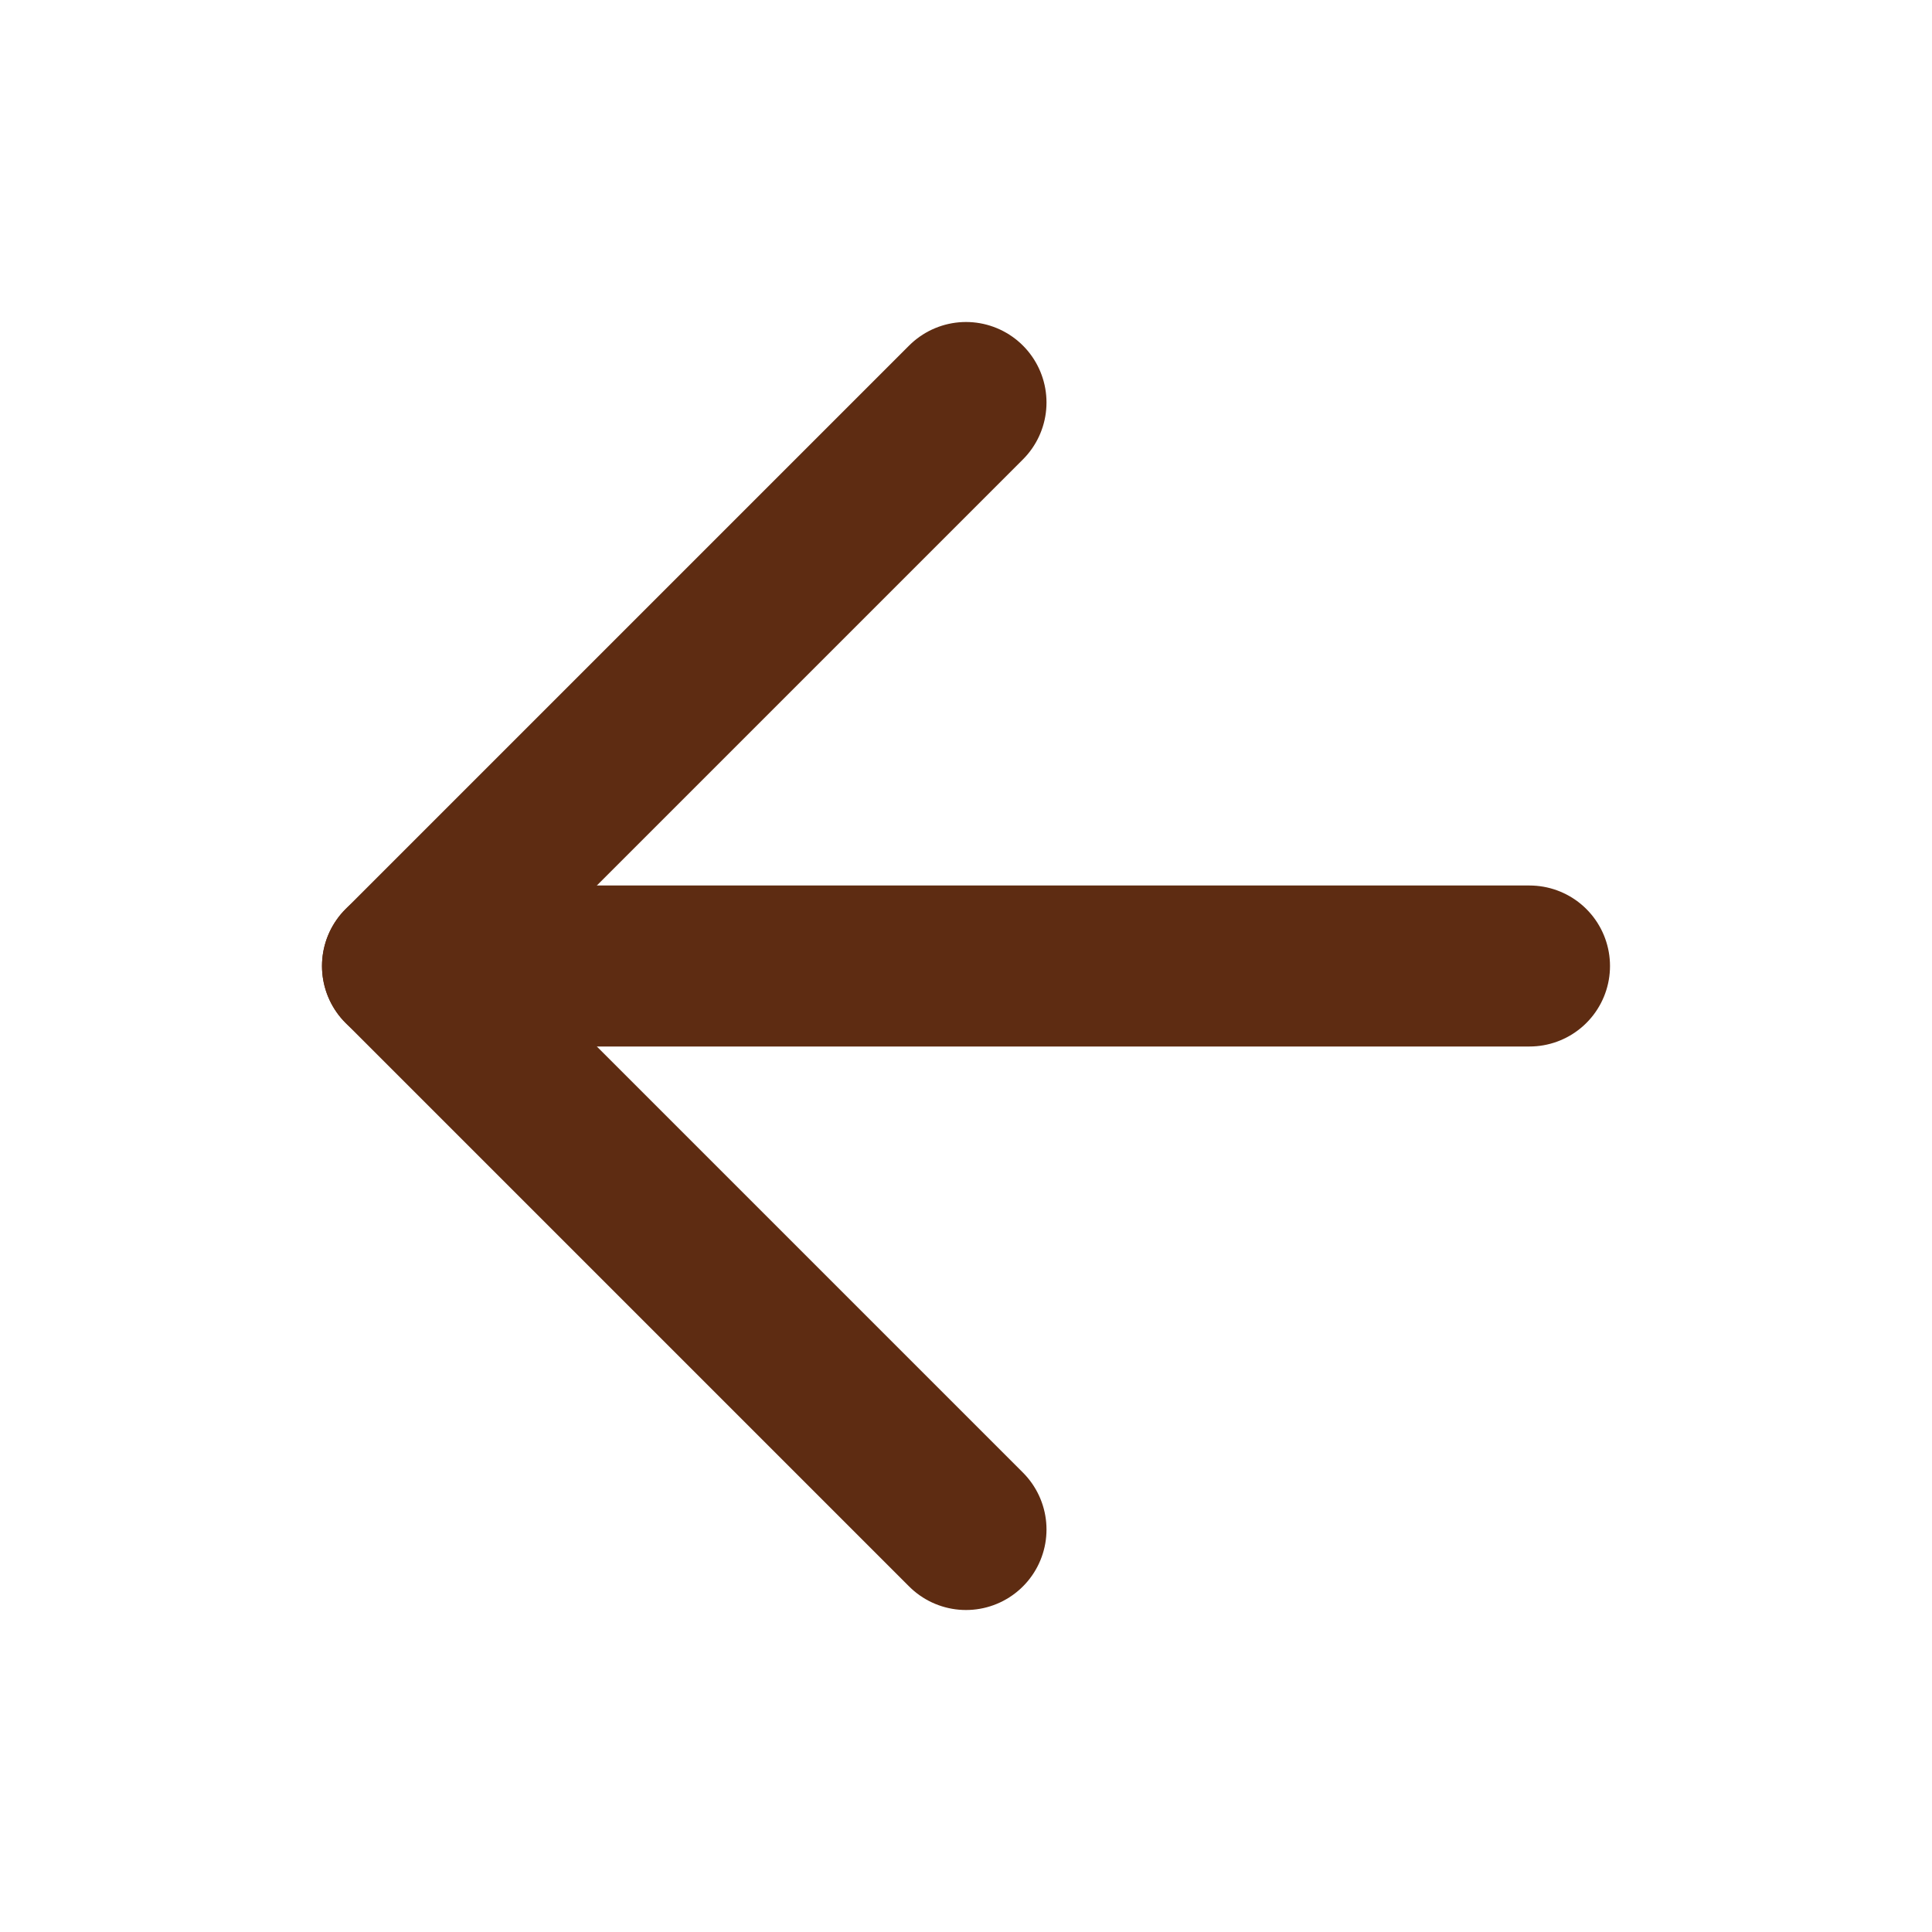
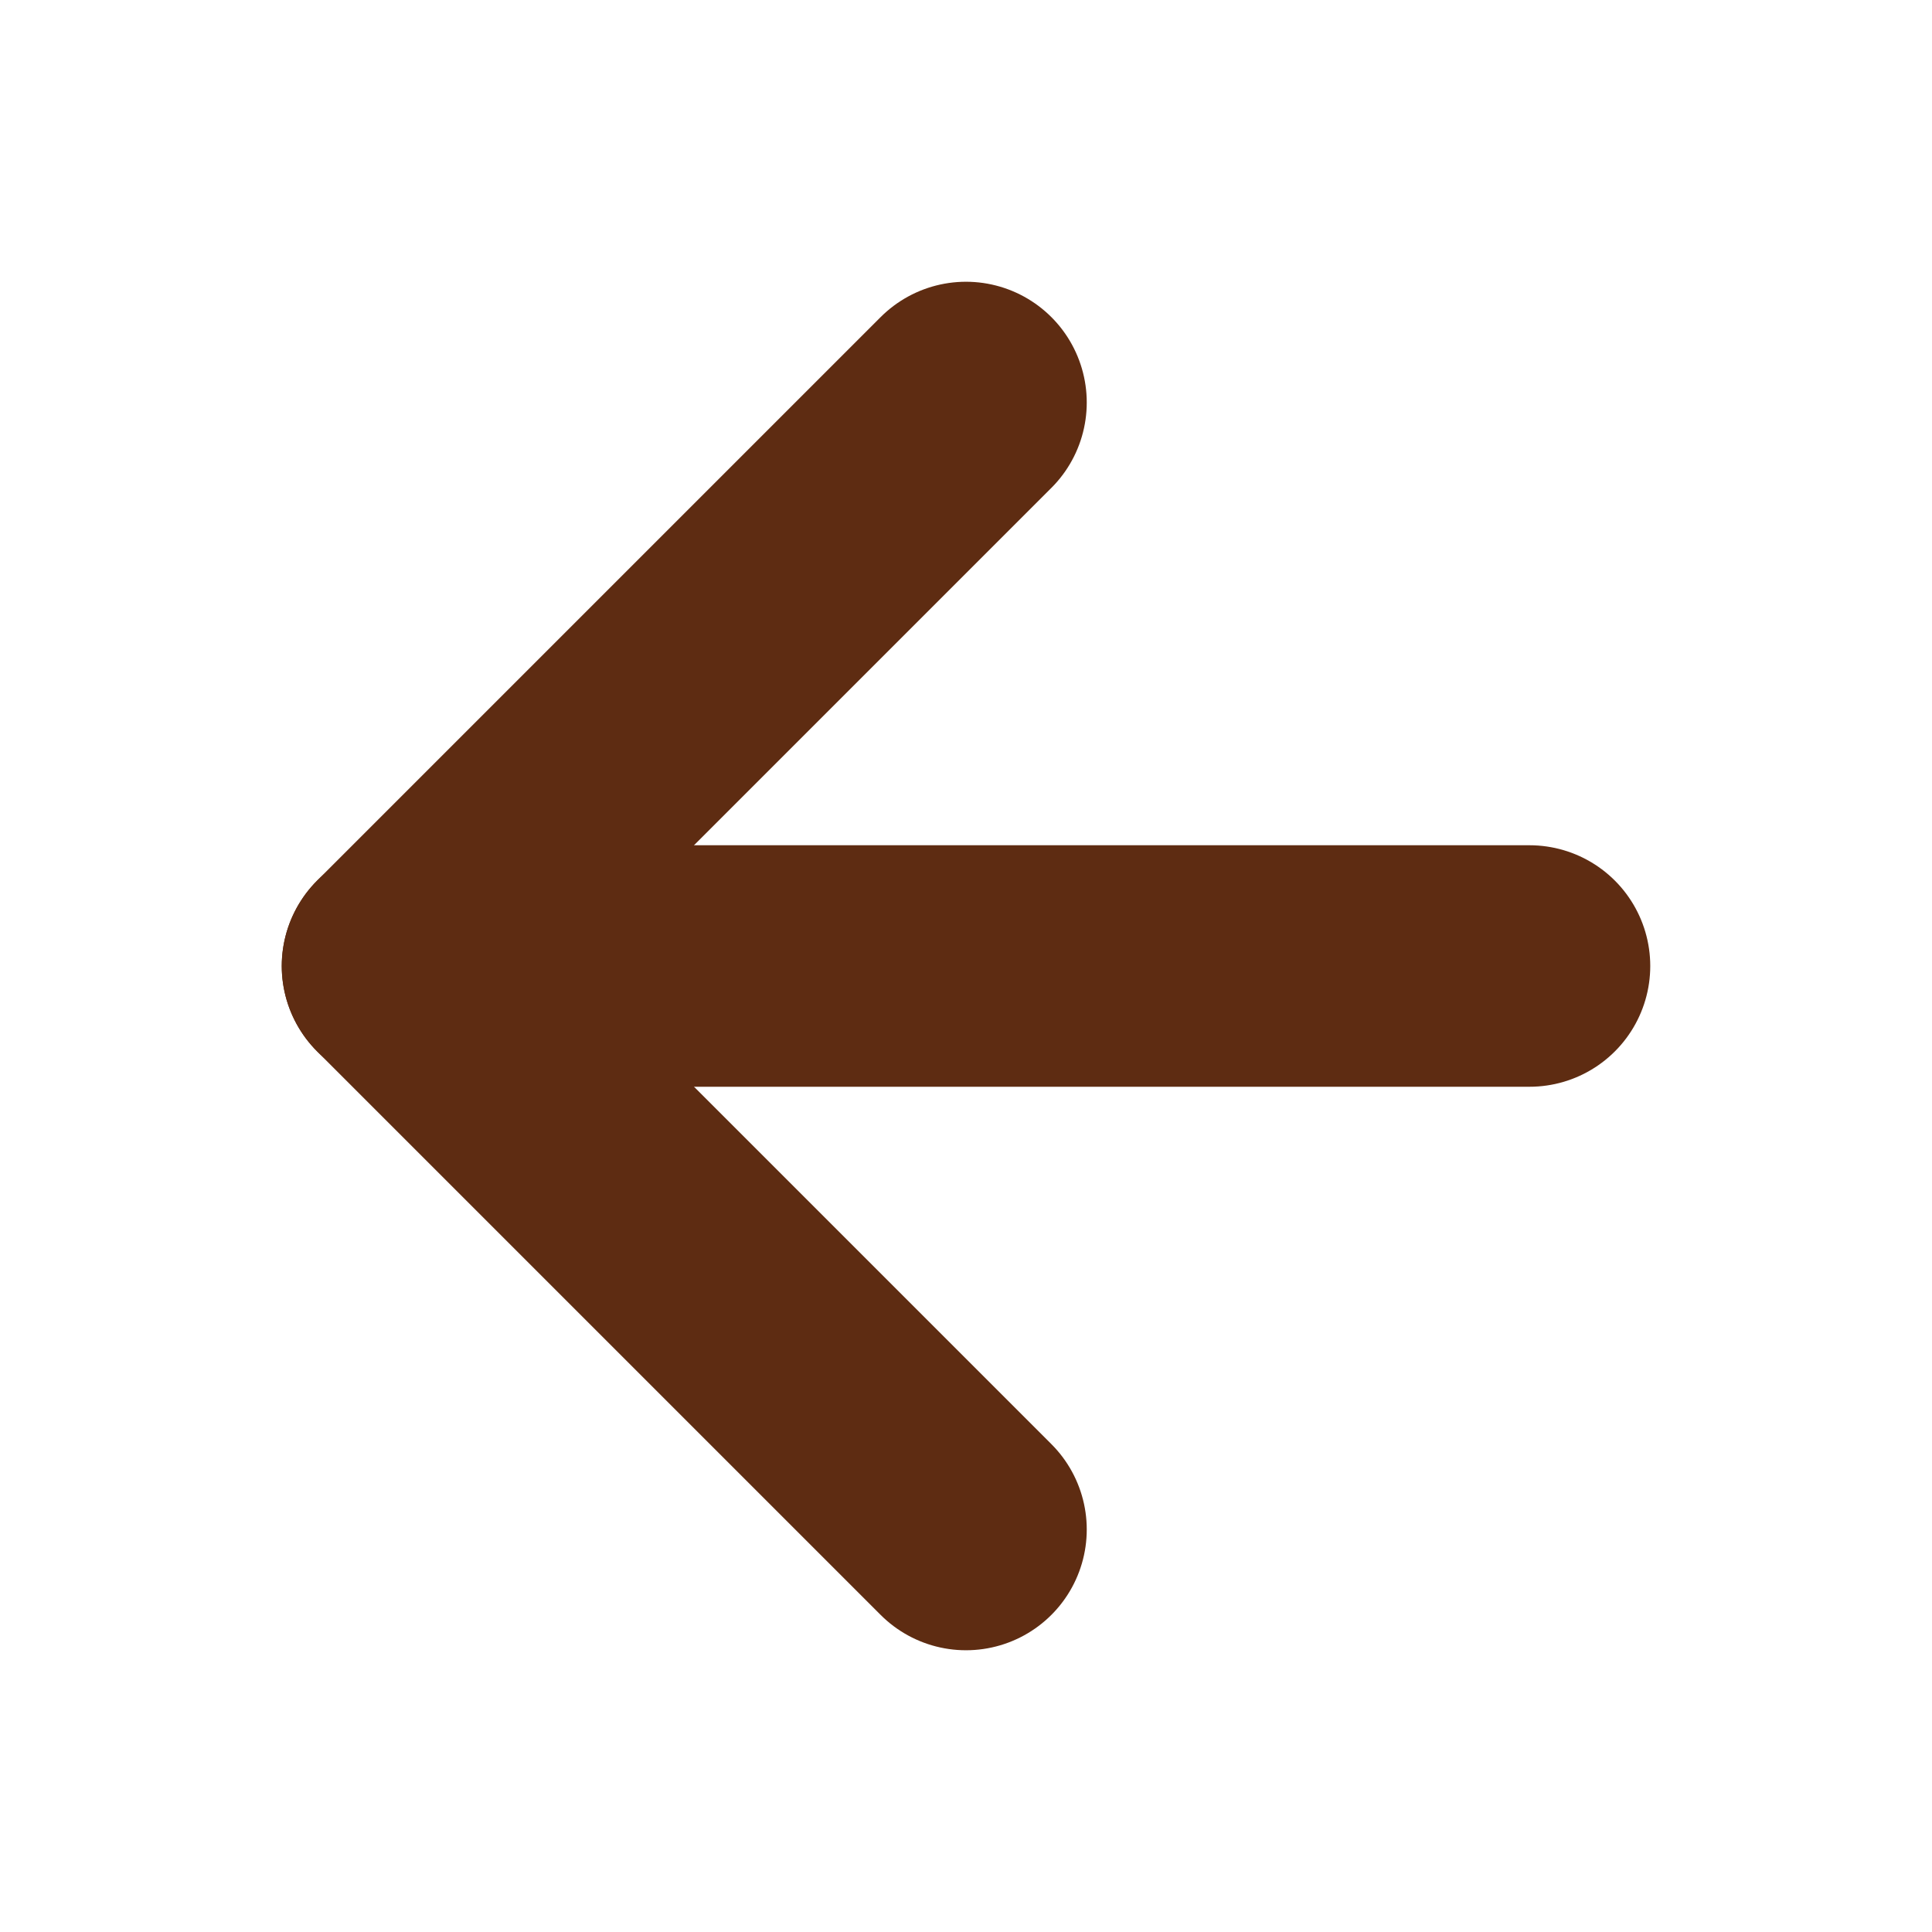
- <svg xmlns="http://www.w3.org/2000/svg" width="48" height="48" viewBox="0 0 24 24" fill="none" stroke="#5E2C12" stroke-width="2" stroke-linecap="round" stroke-linejoin="round" class="feather feather-arrow-left">
+ <svg xmlns="http://www.w3.org/2000/svg" width="48" height="48" viewBox="0 0 24 24" fill="none" stroke="#5E2C12" stroke-width="3" stroke-linecap="round" stroke-linejoin="round" class="feather feather-arrow-left">
  <line x1="19" y1="12" x2="5" y2="12" />
  <polyline points="12 19 5 12 12 5" />
</svg>
